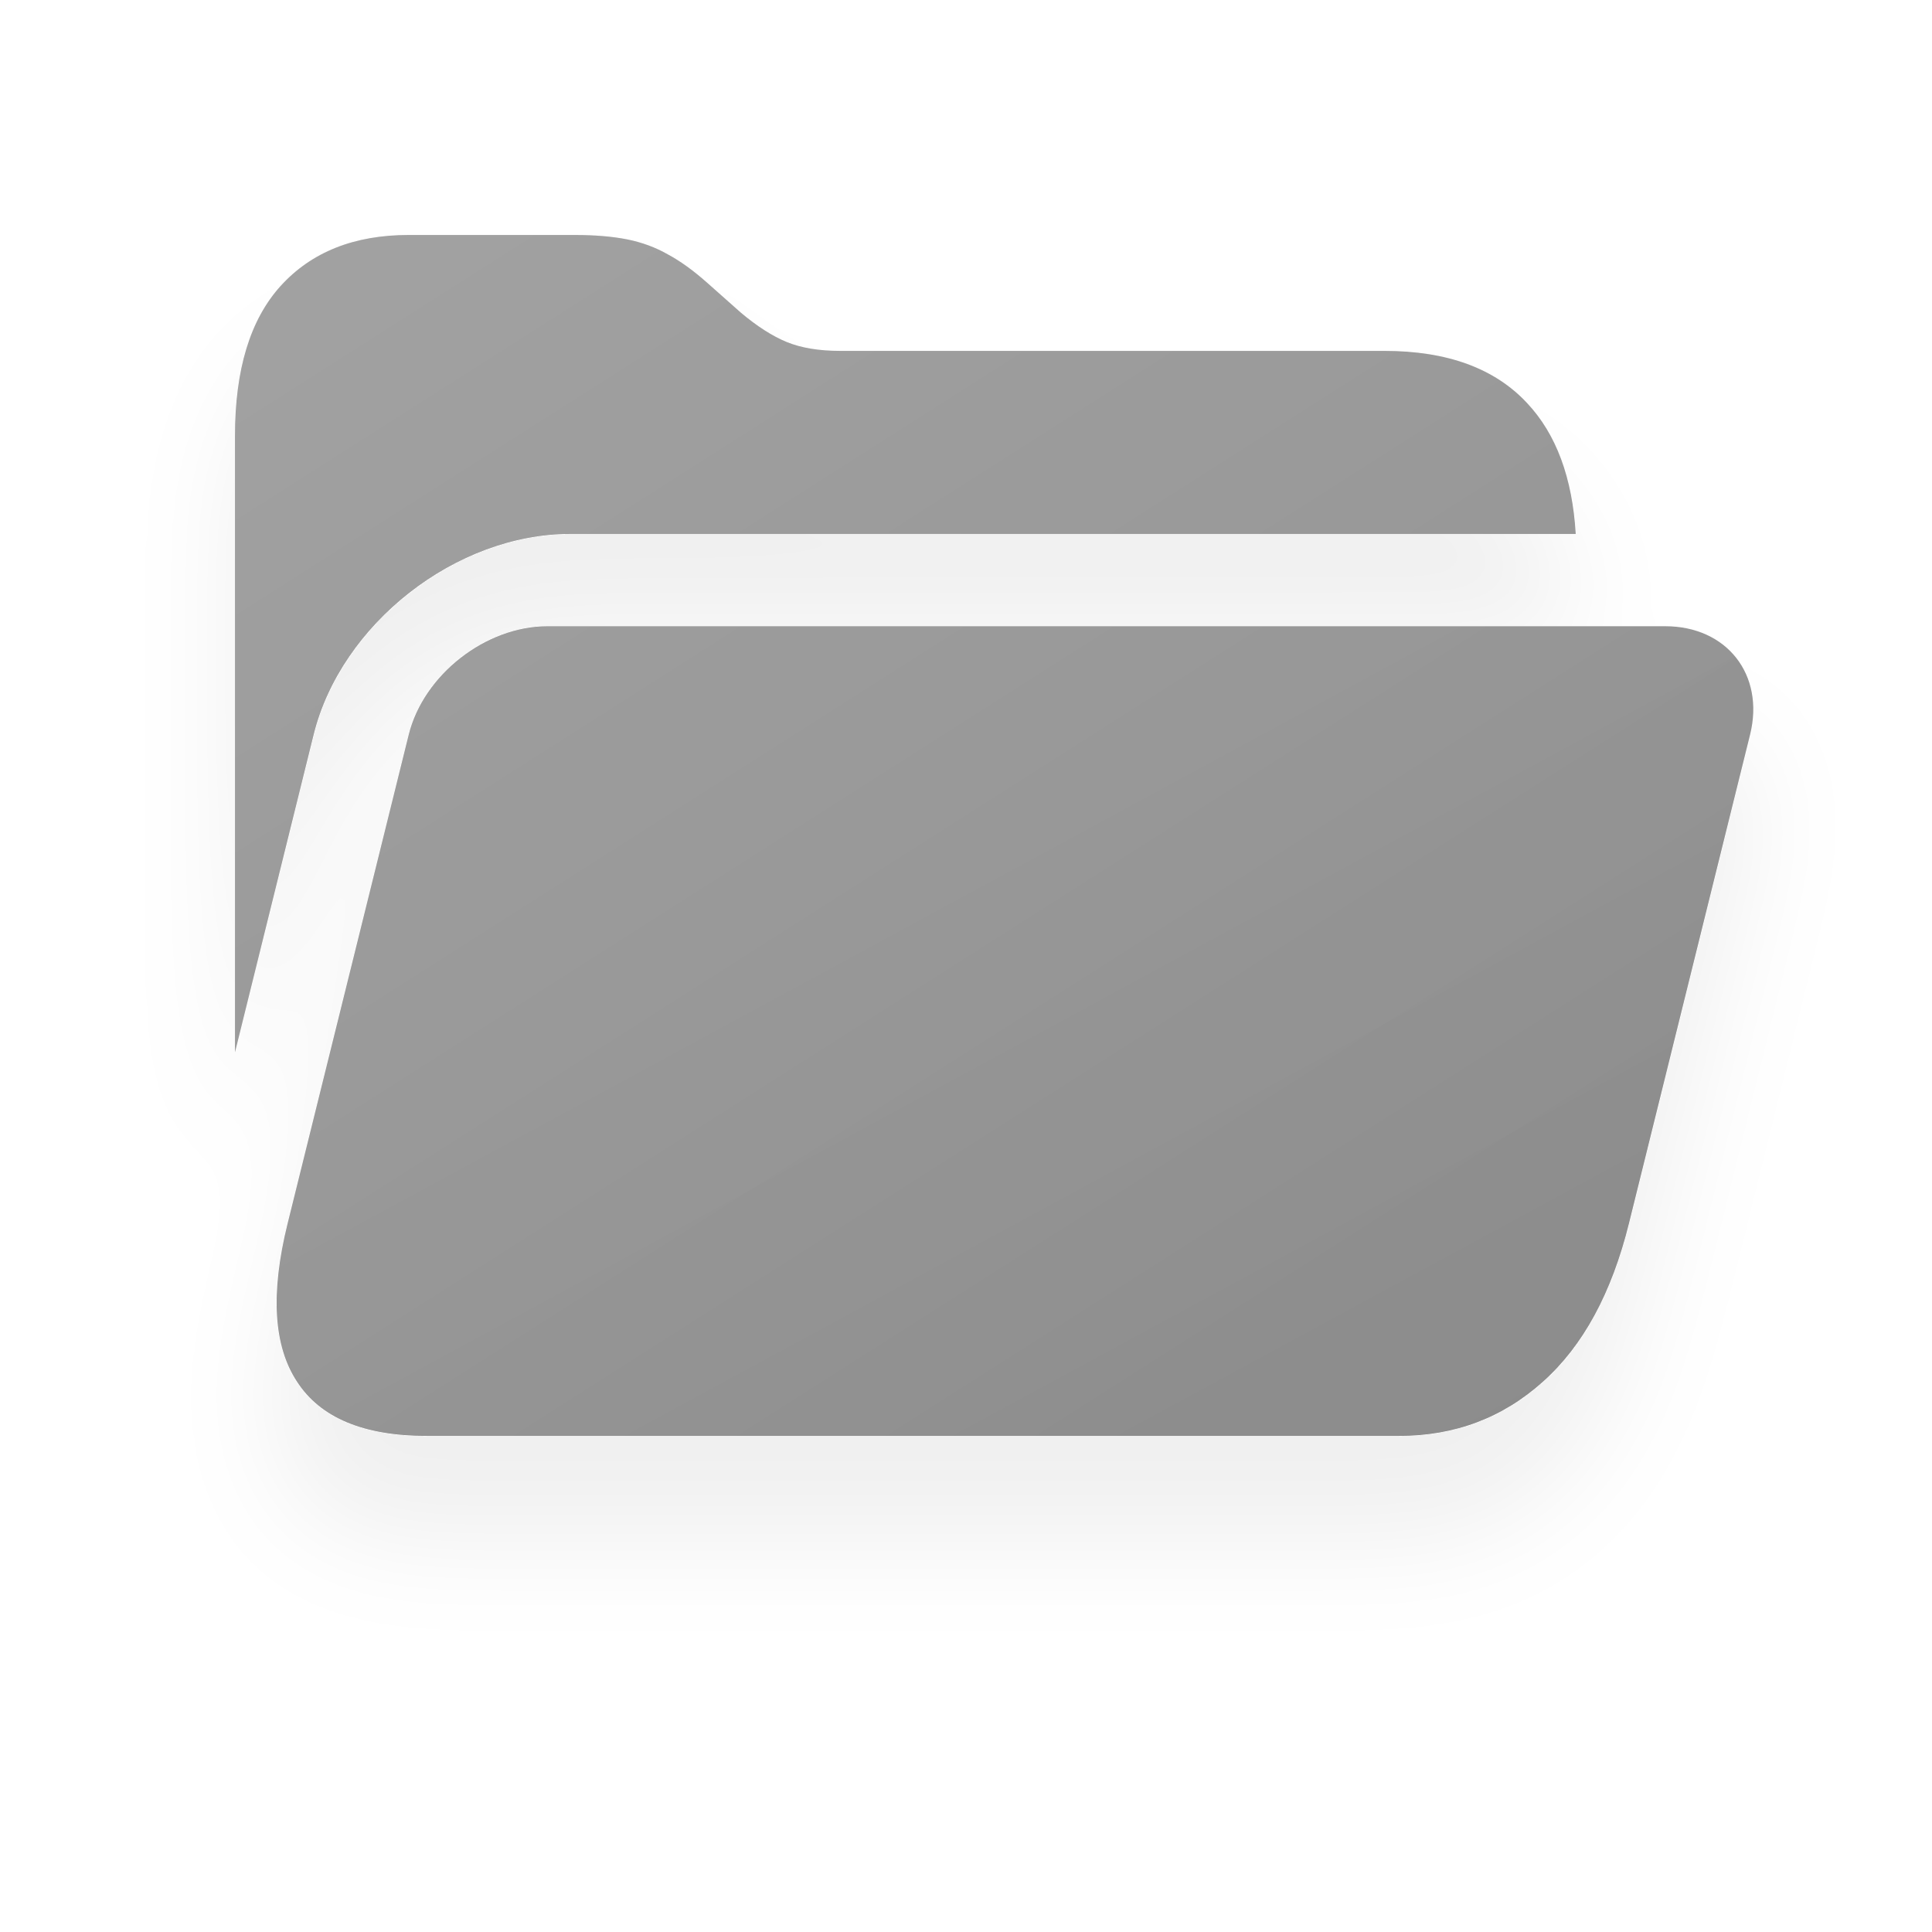
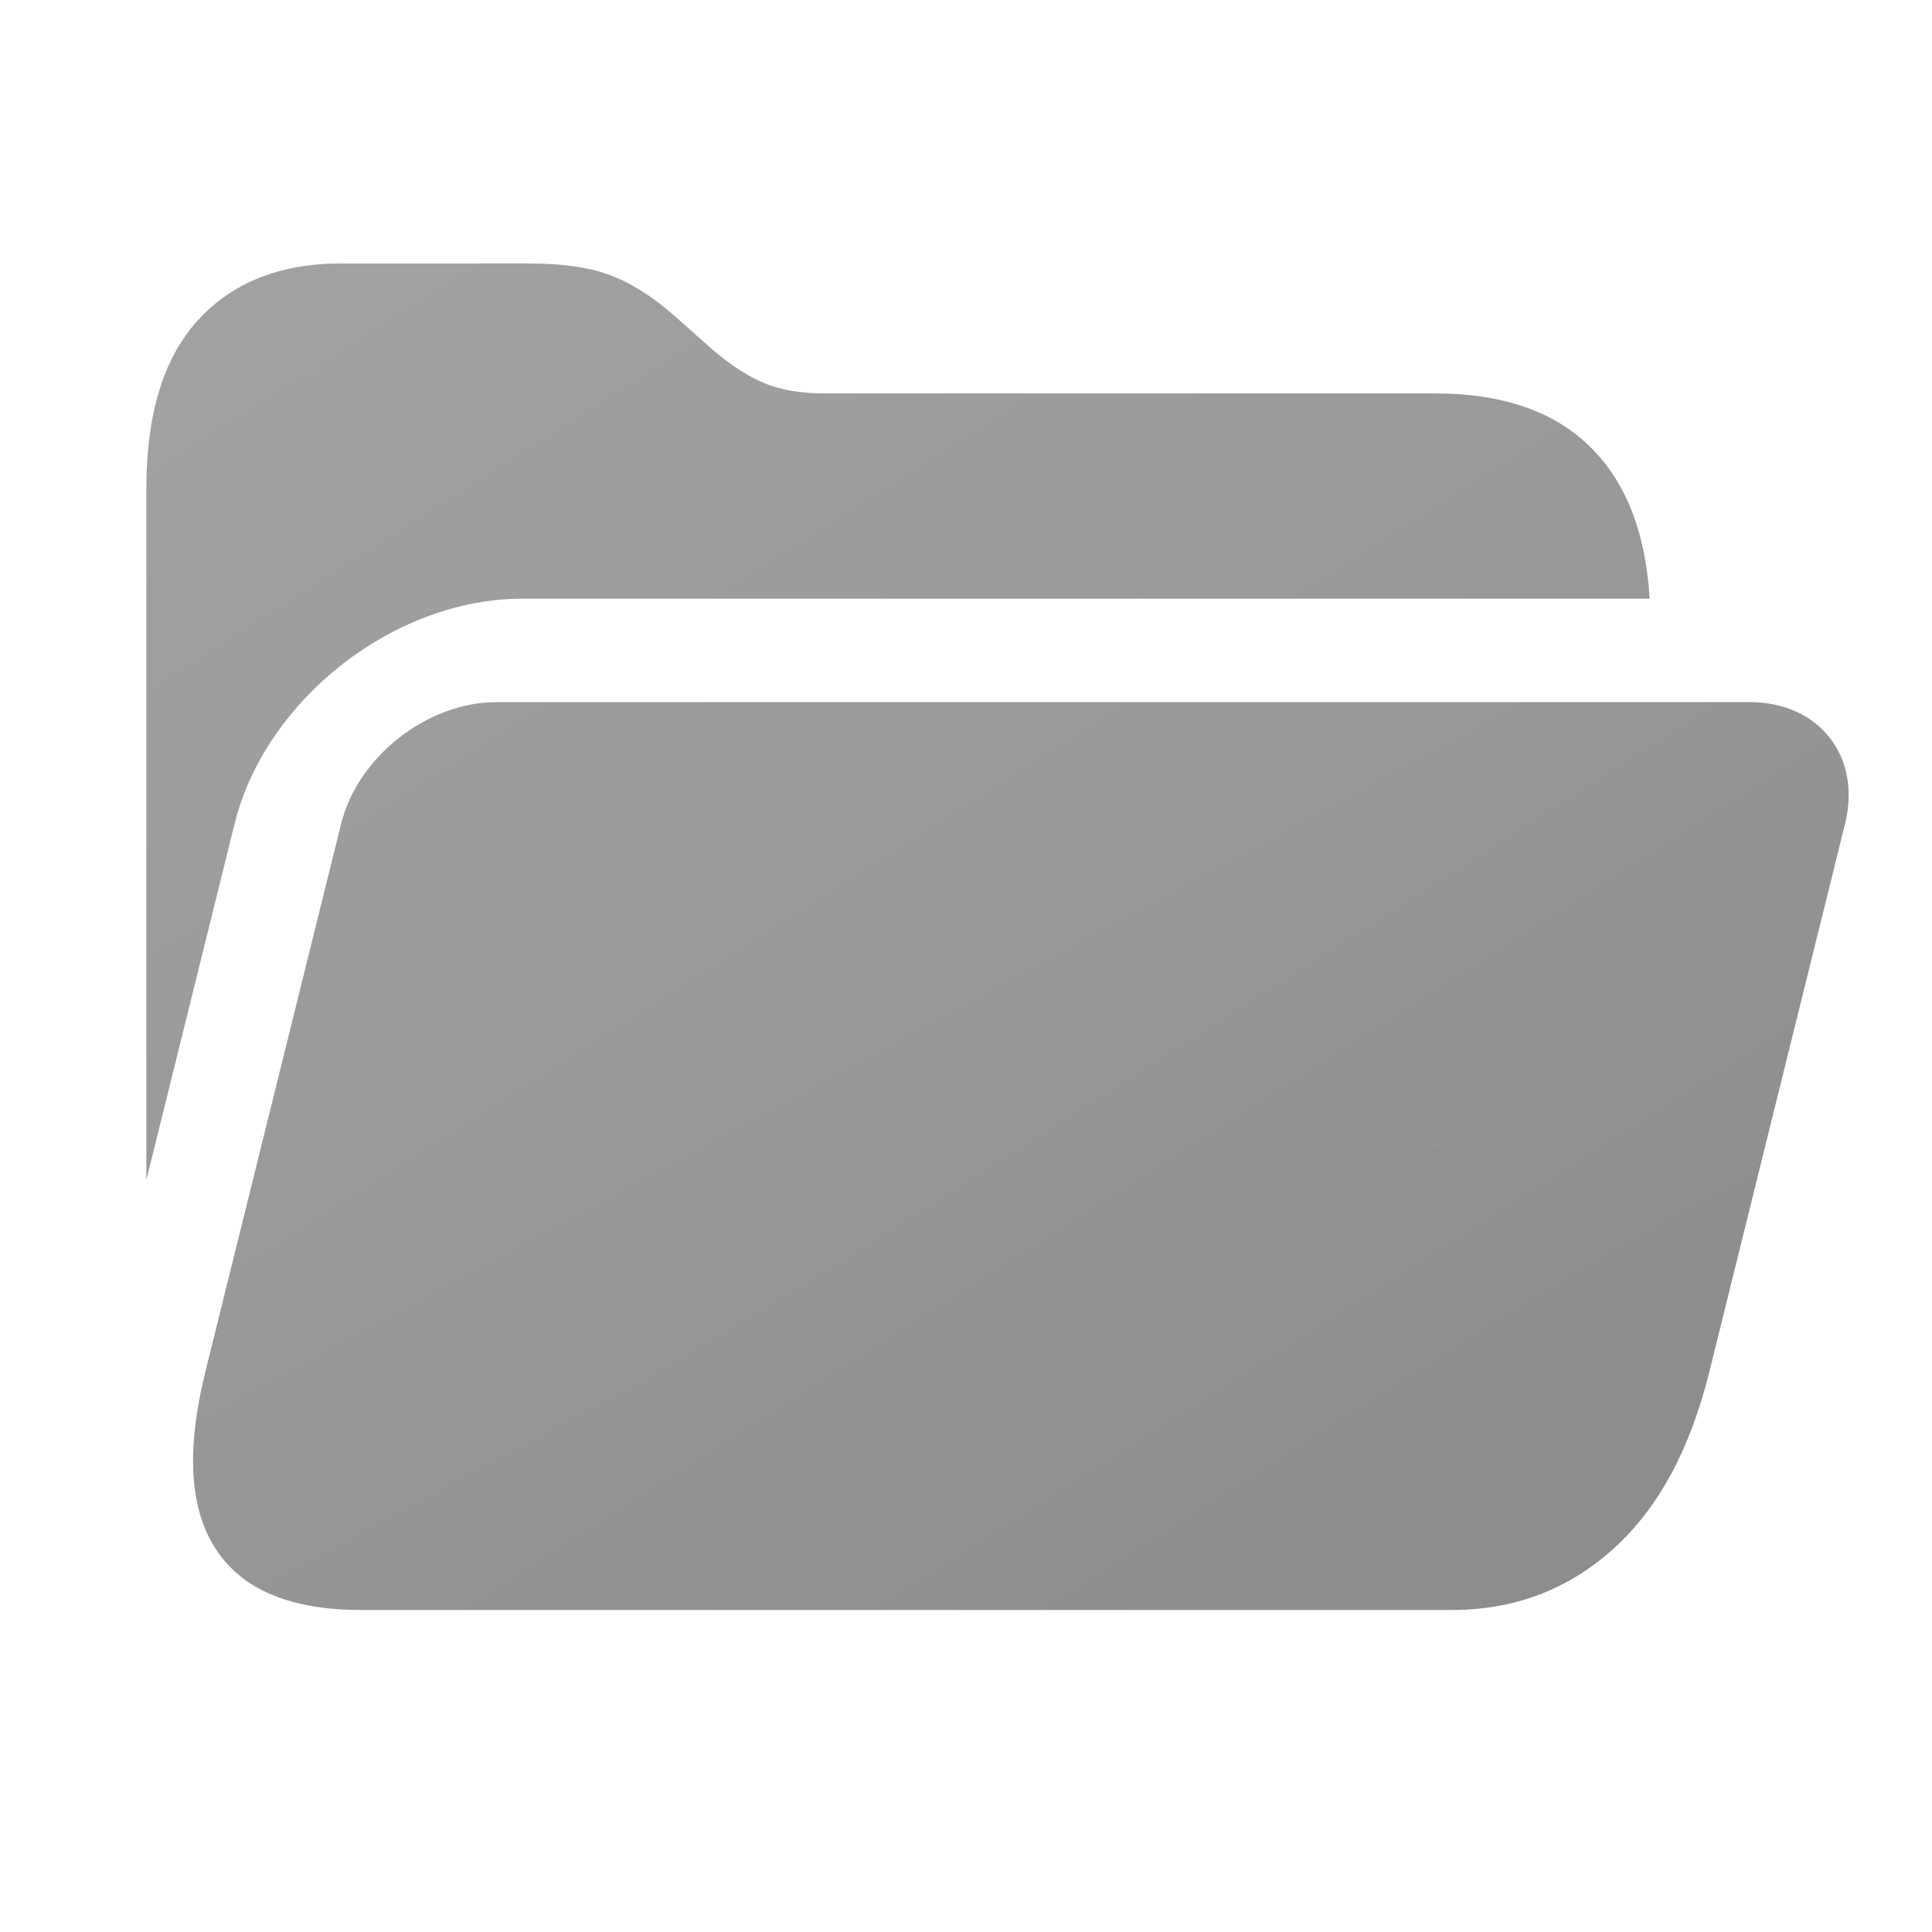
- <svg xmlns="http://www.w3.org/2000/svg" width="37" height="37" viewBox="0 0 37 37" fill="none">
-   <g filter="url(#filter0_d_2462_1158)">
-     <path d="M8.176 27.5C6.966 27.5 6.136 27.154 5.688 26.461C5.237 25.776 5.177 24.766 5.508 23.43L7.827 14.07C8.111 12.923 9.3 11.993 10.482 11.993H31.89C33.072 11.993 33.8 12.923 33.516 14.07L31.197 23.43C30.866 24.766 30.317 25.776 29.55 26.461C28.78 27.154 27.861 27.5 26.793 27.5H8.176Z" fill="#929292" />
-     <path d="M8.176 27.5C6.966 27.5 6.136 27.154 5.688 26.461C5.237 25.776 5.177 24.766 5.508 23.43L7.827 14.07C8.111 12.923 9.3 11.993 10.482 11.993H31.89C33.072 11.993 33.8 12.923 33.516 14.07L31.197 23.43C30.866 24.766 30.317 25.776 29.55 26.461C28.78 27.154 27.861 27.5 26.793 27.5H8.176Z" fill="url(#paint0_linear_2462_1158)" fill-opacity="0.16" />
-     <path d="M8.176 27.5C6.966 27.5 6.136 27.154 5.688 26.461C5.237 25.776 5.177 24.766 5.508 23.43L7.827 14.07C8.111 12.923 9.3 11.993 10.482 11.993H31.89C33.072 11.993 33.8 12.923 33.516 14.07L31.197 23.43C30.866 24.766 30.317 25.776 29.55 26.461C28.78 27.154 27.861 27.5 26.793 27.5H8.176Z" fill="url(#paint1_linear_2462_1158)" fill-opacity="0.07" />
-     <path d="M30.177 10.226H10.92C8.732 10.226 6.533 11.947 6.007 14.07L4.5 20.154V8.349C4.5 7.078 4.791 6.121 5.374 5.477C5.965 4.826 6.783 4.5 7.829 4.5H11.001C11.389 4.5 11.725 4.528 12.009 4.584C12.293 4.641 12.555 4.737 12.794 4.874C13.033 5.003 13.283 5.184 13.545 5.417L14.184 5.984C14.498 6.249 14.793 6.438 15.069 6.551C15.346 6.664 15.686 6.72 16.089 6.72H26.512C27.715 6.72 28.627 7.054 29.247 7.721C29.803 8.313 30.113 9.148 30.177 10.226Z" fill="#929292" />
-     <path d="M30.177 10.226H10.92C8.732 10.226 6.533 11.947 6.007 14.07L4.5 20.154V8.349C4.5 7.078 4.791 6.121 5.374 5.477C5.965 4.826 6.783 4.5 7.829 4.5H11.001C11.389 4.5 11.725 4.528 12.009 4.584C12.293 4.641 12.555 4.737 12.794 4.874C13.033 5.003 13.283 5.184 13.545 5.417L14.184 5.984C14.498 6.249 14.793 6.438 15.069 6.551C15.346 6.664 15.686 6.72 16.089 6.72H26.512C27.715 6.72 28.627 7.054 29.247 7.721C29.803 8.313 30.113 9.148 30.177 10.226Z" fill="url(#paint2_linear_2462_1158)" fill-opacity="0.16" />
-     <path d="M30.177 10.226H10.92C8.732 10.226 6.533 11.947 6.007 14.07L4.5 20.154V8.349C4.5 7.078 4.791 6.121 5.374 5.477C5.965 4.826 6.783 4.5 7.829 4.5H11.001C11.389 4.5 11.725 4.528 12.009 4.584C12.293 4.641 12.555 4.737 12.794 4.874C13.033 5.003 13.283 5.184 13.545 5.417L14.184 5.984C14.498 6.249 14.793 6.438 15.069 6.551C15.346 6.664 15.686 6.72 16.089 6.72H26.512C27.715 6.72 28.627 7.054 29.247 7.721C29.803 8.313 30.113 9.148 30.177 10.226Z" fill="url(#paint3_linear_2462_1158)" fill-opacity="0.07" />
-   </g>
+ <svg xmlns="http://www.w3.org/2000/svg" width="33" height="33" viewBox="0 0 33 33" fill="none">
+   <path d="M6.176 27.5C4.966 27.5 4.136 27.154 3.688 26.461C3.237 25.776 3.177 24.766 3.508 23.43L5.827 14.07C6.111 12.923 7.3 11.993 8.482 11.993H29.89C31.072 11.993 31.8 12.923 31.515 14.07L29.197 23.43C28.866 24.766 28.317 25.776 27.55 26.461C26.78 27.154 25.861 27.5 24.793 27.5H6.176Z" fill="#929292" />
+   <path d="M6.176 27.5C4.966 27.5 4.136 27.154 3.688 26.461C3.237 25.776 3.177 24.766 3.508 23.43L5.827 14.07C6.111 12.923 7.3 11.993 8.482 11.993H29.89C31.072 11.993 31.8 12.923 31.515 14.07L29.197 23.43C28.866 24.766 28.317 25.776 27.55 26.461C26.78 27.154 25.861 27.5 24.793 27.5H6.176Z" fill="url(#paint0_linear_9274_350)" fill-opacity="0.16" />
+   <path d="M6.176 27.5C4.966 27.5 4.136 27.154 3.688 26.461C3.237 25.776 3.177 24.766 3.508 23.43L5.827 14.07C6.111 12.923 7.3 11.993 8.482 11.993H29.89C31.072 11.993 31.8 12.923 31.515 14.07L29.197 23.43C28.866 24.766 28.317 25.776 27.55 26.461C26.78 27.154 25.861 27.5 24.793 27.5H6.176Z" fill="url(#paint1_linear_9274_350)" fill-opacity="0.07" />
+   <path d="M28.177 10.226H8.92C6.732 10.226 4.533 11.947 4.007 14.07L2.5 20.154V8.349C2.5 7.078 2.791 6.121 3.374 5.477C3.965 4.826 4.783 4.5 5.829 4.5H9.001C9.389 4.5 9.725 4.528 10.009 4.584C10.293 4.641 10.555 4.737 10.794 4.874C11.033 5.003 11.283 5.184 11.545 5.417L12.184 5.984C12.498 6.249 12.793 6.438 13.069 6.551C13.346 6.664 13.686 6.72 14.089 6.72H24.512C25.715 6.72 26.627 7.054 27.247 7.721C27.803 8.313 28.113 9.148 28.177 10.226Z" fill="#929292" />
+   <path d="M28.177 10.226H8.92C6.732 10.226 4.533 11.947 4.007 14.07L2.5 20.154V8.349C2.5 7.078 2.791 6.121 3.374 5.477C3.965 4.826 4.783 4.5 5.829 4.5H9.001C9.389 4.5 9.725 4.528 10.009 4.584C10.293 4.641 10.555 4.737 10.794 4.874C11.033 5.003 11.283 5.184 11.545 5.417L12.184 5.984C12.498 6.249 12.793 6.438 13.069 6.551C13.346 6.664 13.686 6.72 14.089 6.72H24.512C25.715 6.72 26.627 7.054 27.247 7.721C27.803 8.313 28.113 9.148 28.177 10.226Z" fill="url(#paint2_linear_9274_350)" fill-opacity="0.16" />
+   <path d="M28.177 10.226H8.92C6.732 10.226 4.533 11.947 4.007 14.07L2.5 20.154V8.349C2.5 7.078 2.791 6.121 3.374 5.477C3.965 4.826 4.783 4.5 5.829 4.5H9.001C9.389 4.5 9.725 4.528 10.009 4.584C10.293 4.641 10.555 4.737 10.794 4.874C11.033 5.003 11.283 5.184 11.545 5.417L12.184 5.984C12.498 6.249 12.793 6.438 13.069 6.551C13.346 6.664 13.686 6.72 14.089 6.72H24.512C25.715 6.72 26.627 7.054 27.247 7.721C27.803 8.313 28.113 9.148 28.177 10.226Z" fill="url(#paint3_linear_9274_350)" fill-opacity="0.07" />
  <defs>
-     <filter id="filter0_d_2462_1158" x="0.5" y="0.5" width="36" height="36" filterUnits="userSpaceOnUse" color-interpolation-filters="sRGB">
-       <feFlood flood-opacity="0" result="BackgroundImageFix" />
-       <feColorMatrix in="SourceAlpha" type="matrix" values="0 0 0 0 0 0 0 0 0 0 0 0 0 0 0 0 0 0 127 0" result="hardAlpha" />
-       <feOffset dy="2" />
-       <feGaussianBlur stdDeviation="1" />
-       <feComposite in2="hardAlpha" operator="out" />
-       <feColorMatrix type="matrix" values="0 0 0 0 0 0 0 0 0 0 0 0 0 0 0 0 0 0 0.06 0" />
-       <feBlend mode="normal" in2="BackgroundImageFix" result="effect1_dropShadow_2462_1158" />
-       <feBlend mode="normal" in="SourceGraphic" in2="effect1_dropShadow_2462_1158" result="shape" />
-     </filter>
-     <linearGradient id="paint0_linear_2462_1158" x1="27.257" y1="24.136" x2="10.45" y2="-2.275" gradientUnits="userSpaceOnUse">
+     <linearGradient id="paint0_linear_9274_350" x1="25.257" y1="24.136" x2="8.45" y2="-2.275" gradientUnits="userSpaceOnUse">
      <stop stop-color="white" stop-opacity="0" />
      <stop offset="1" stop-color="white" />
    </linearGradient>
-     <linearGradient id="paint1_linear_2462_1158" x1="19.038" y1="16" x2="31.768" y2="39.482" gradientUnits="userSpaceOnUse">
+     <linearGradient id="paint1_linear_9274_350" x1="17.038" y1="16" x2="29.768" y2="39.482" gradientUnits="userSpaceOnUse">
      <stop stop-opacity="0" />
      <stop offset="1" />
    </linearGradient>
-     <linearGradient id="paint2_linear_2462_1158" x1="27.257" y1="24.136" x2="10.45" y2="-2.275" gradientUnits="userSpaceOnUse">
+     <linearGradient id="paint2_linear_9274_350" x1="25.257" y1="24.136" x2="8.45" y2="-2.275" gradientUnits="userSpaceOnUse">
      <stop stop-color="white" stop-opacity="0" />
      <stop offset="1" stop-color="white" />
    </linearGradient>
-     <linearGradient id="paint3_linear_2462_1158" x1="19.038" y1="16" x2="31.768" y2="39.482" gradientUnits="userSpaceOnUse">
+     <linearGradient id="paint3_linear_9274_350" x1="17.038" y1="16" x2="29.768" y2="39.482" gradientUnits="userSpaceOnUse">
      <stop stop-opacity="0" />
      <stop offset="1" />
    </linearGradient>
  </defs>
</svg>
